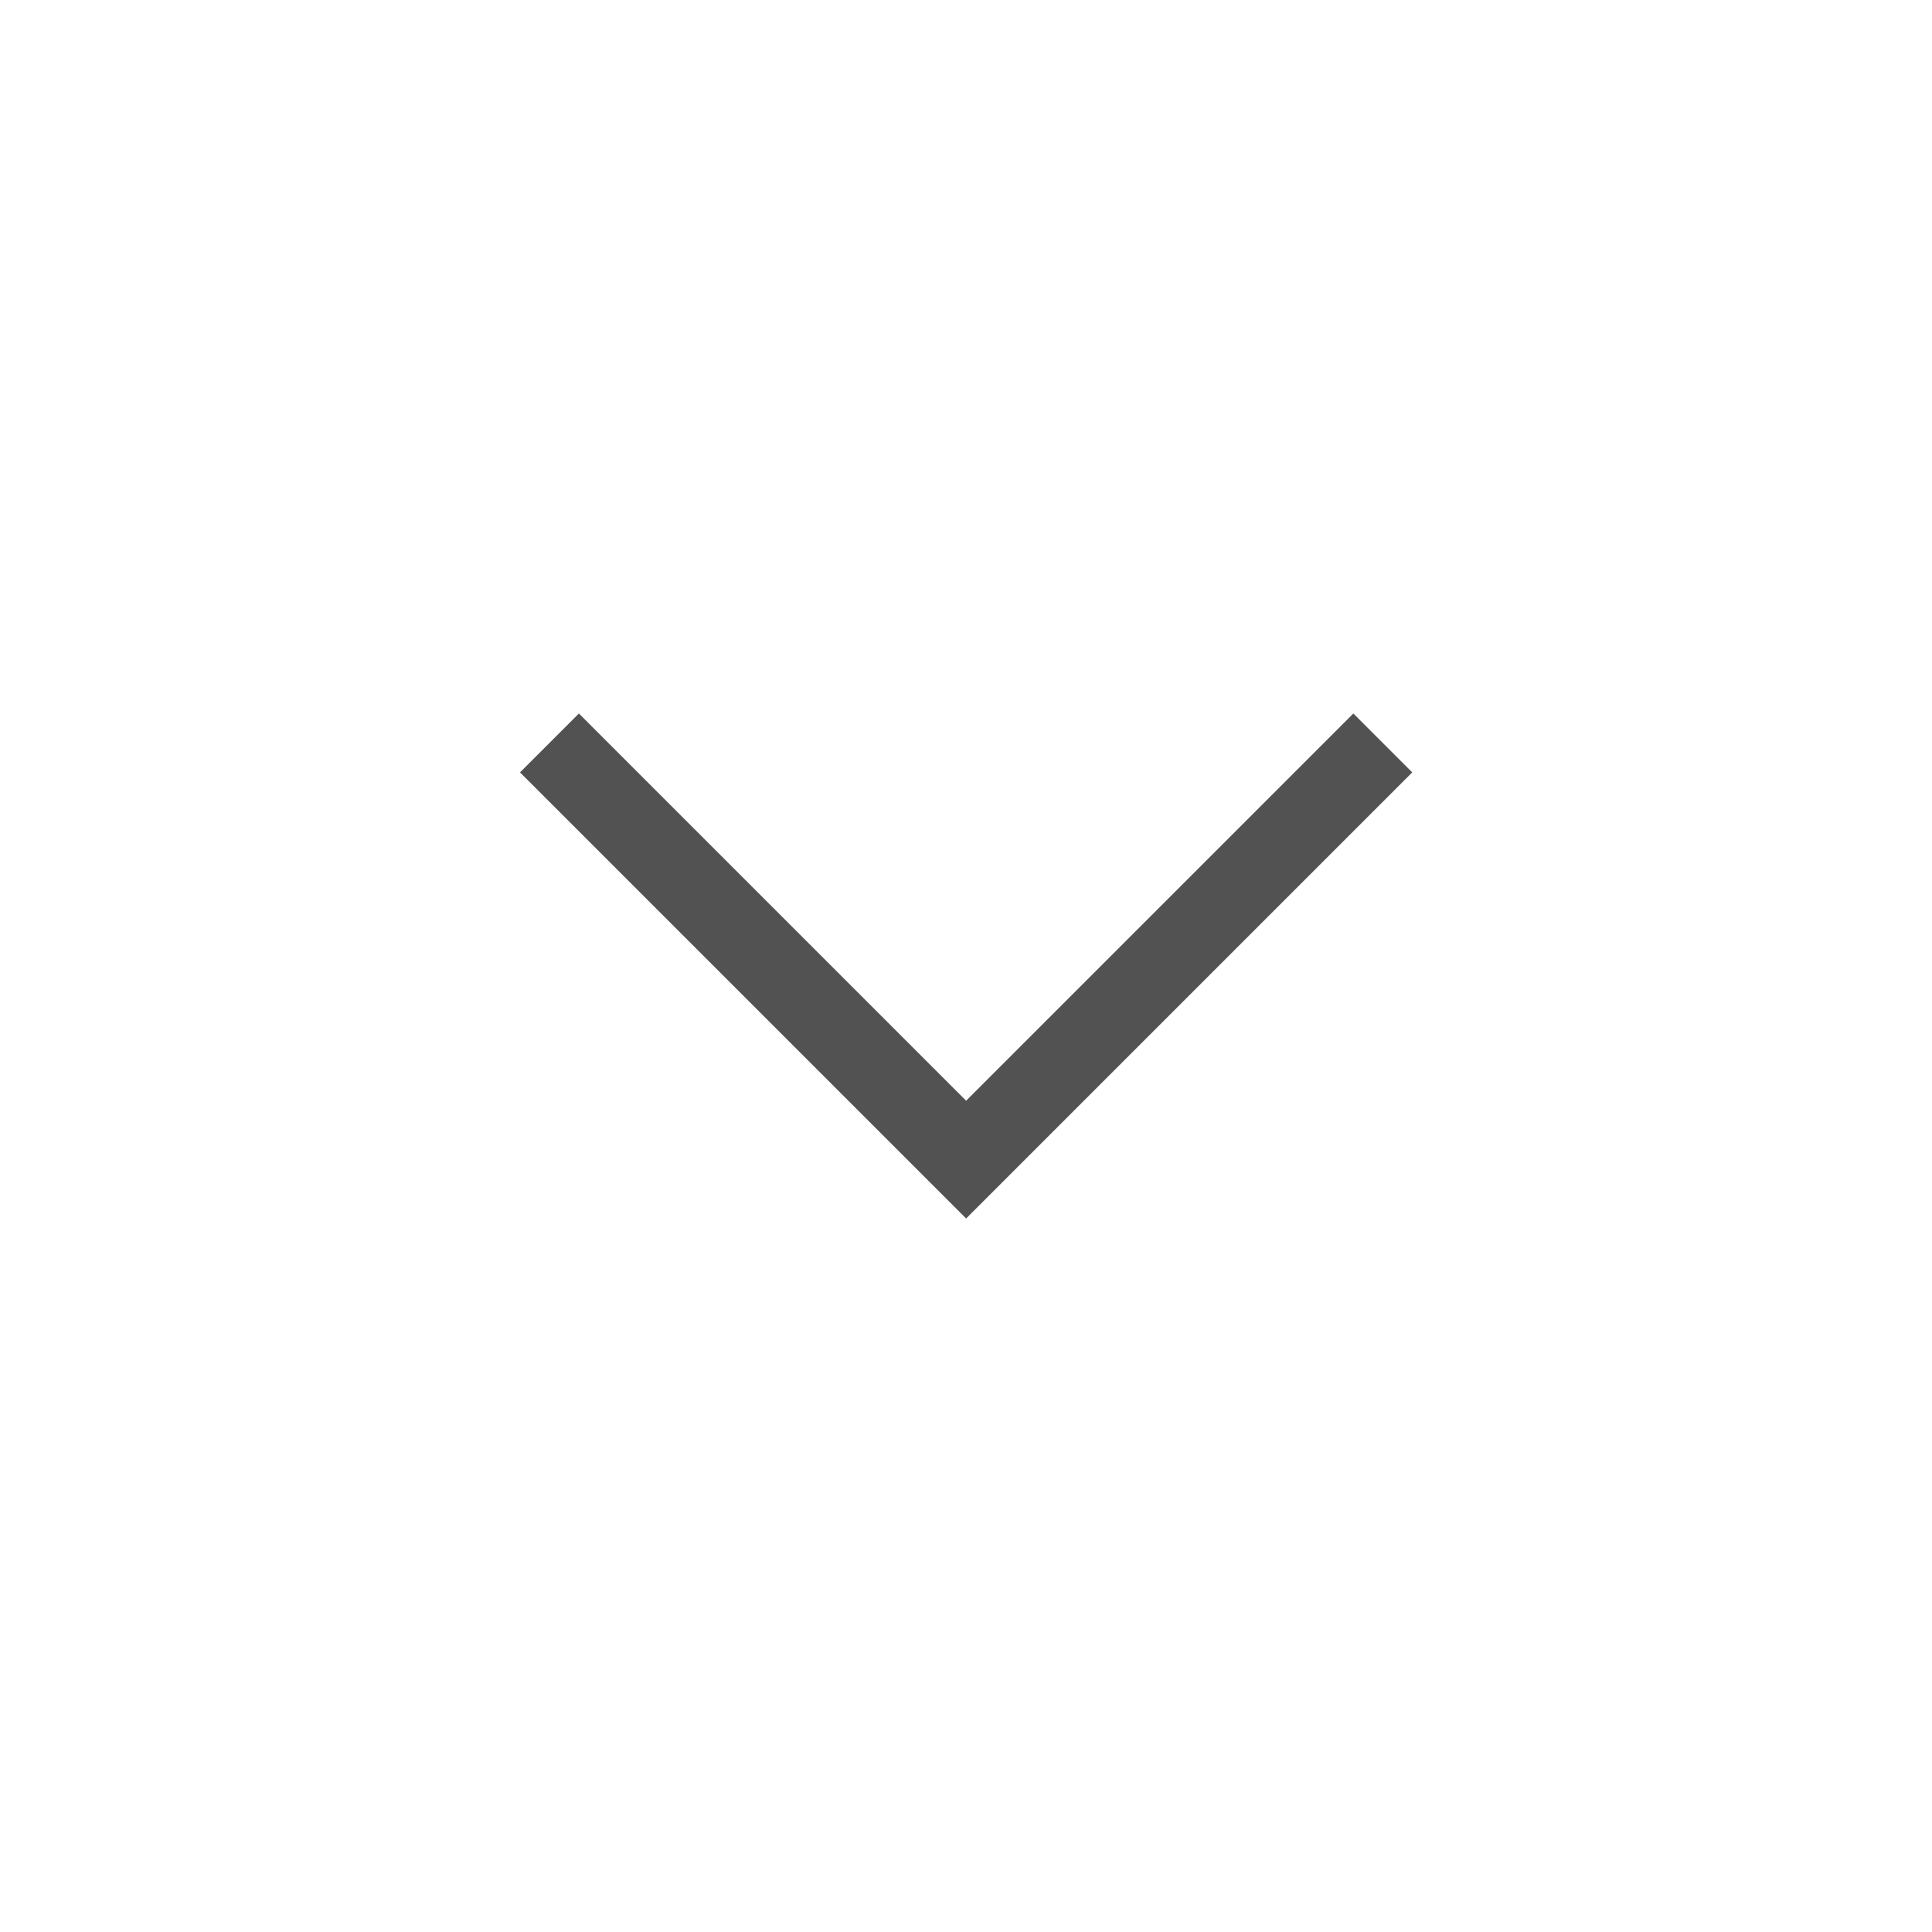
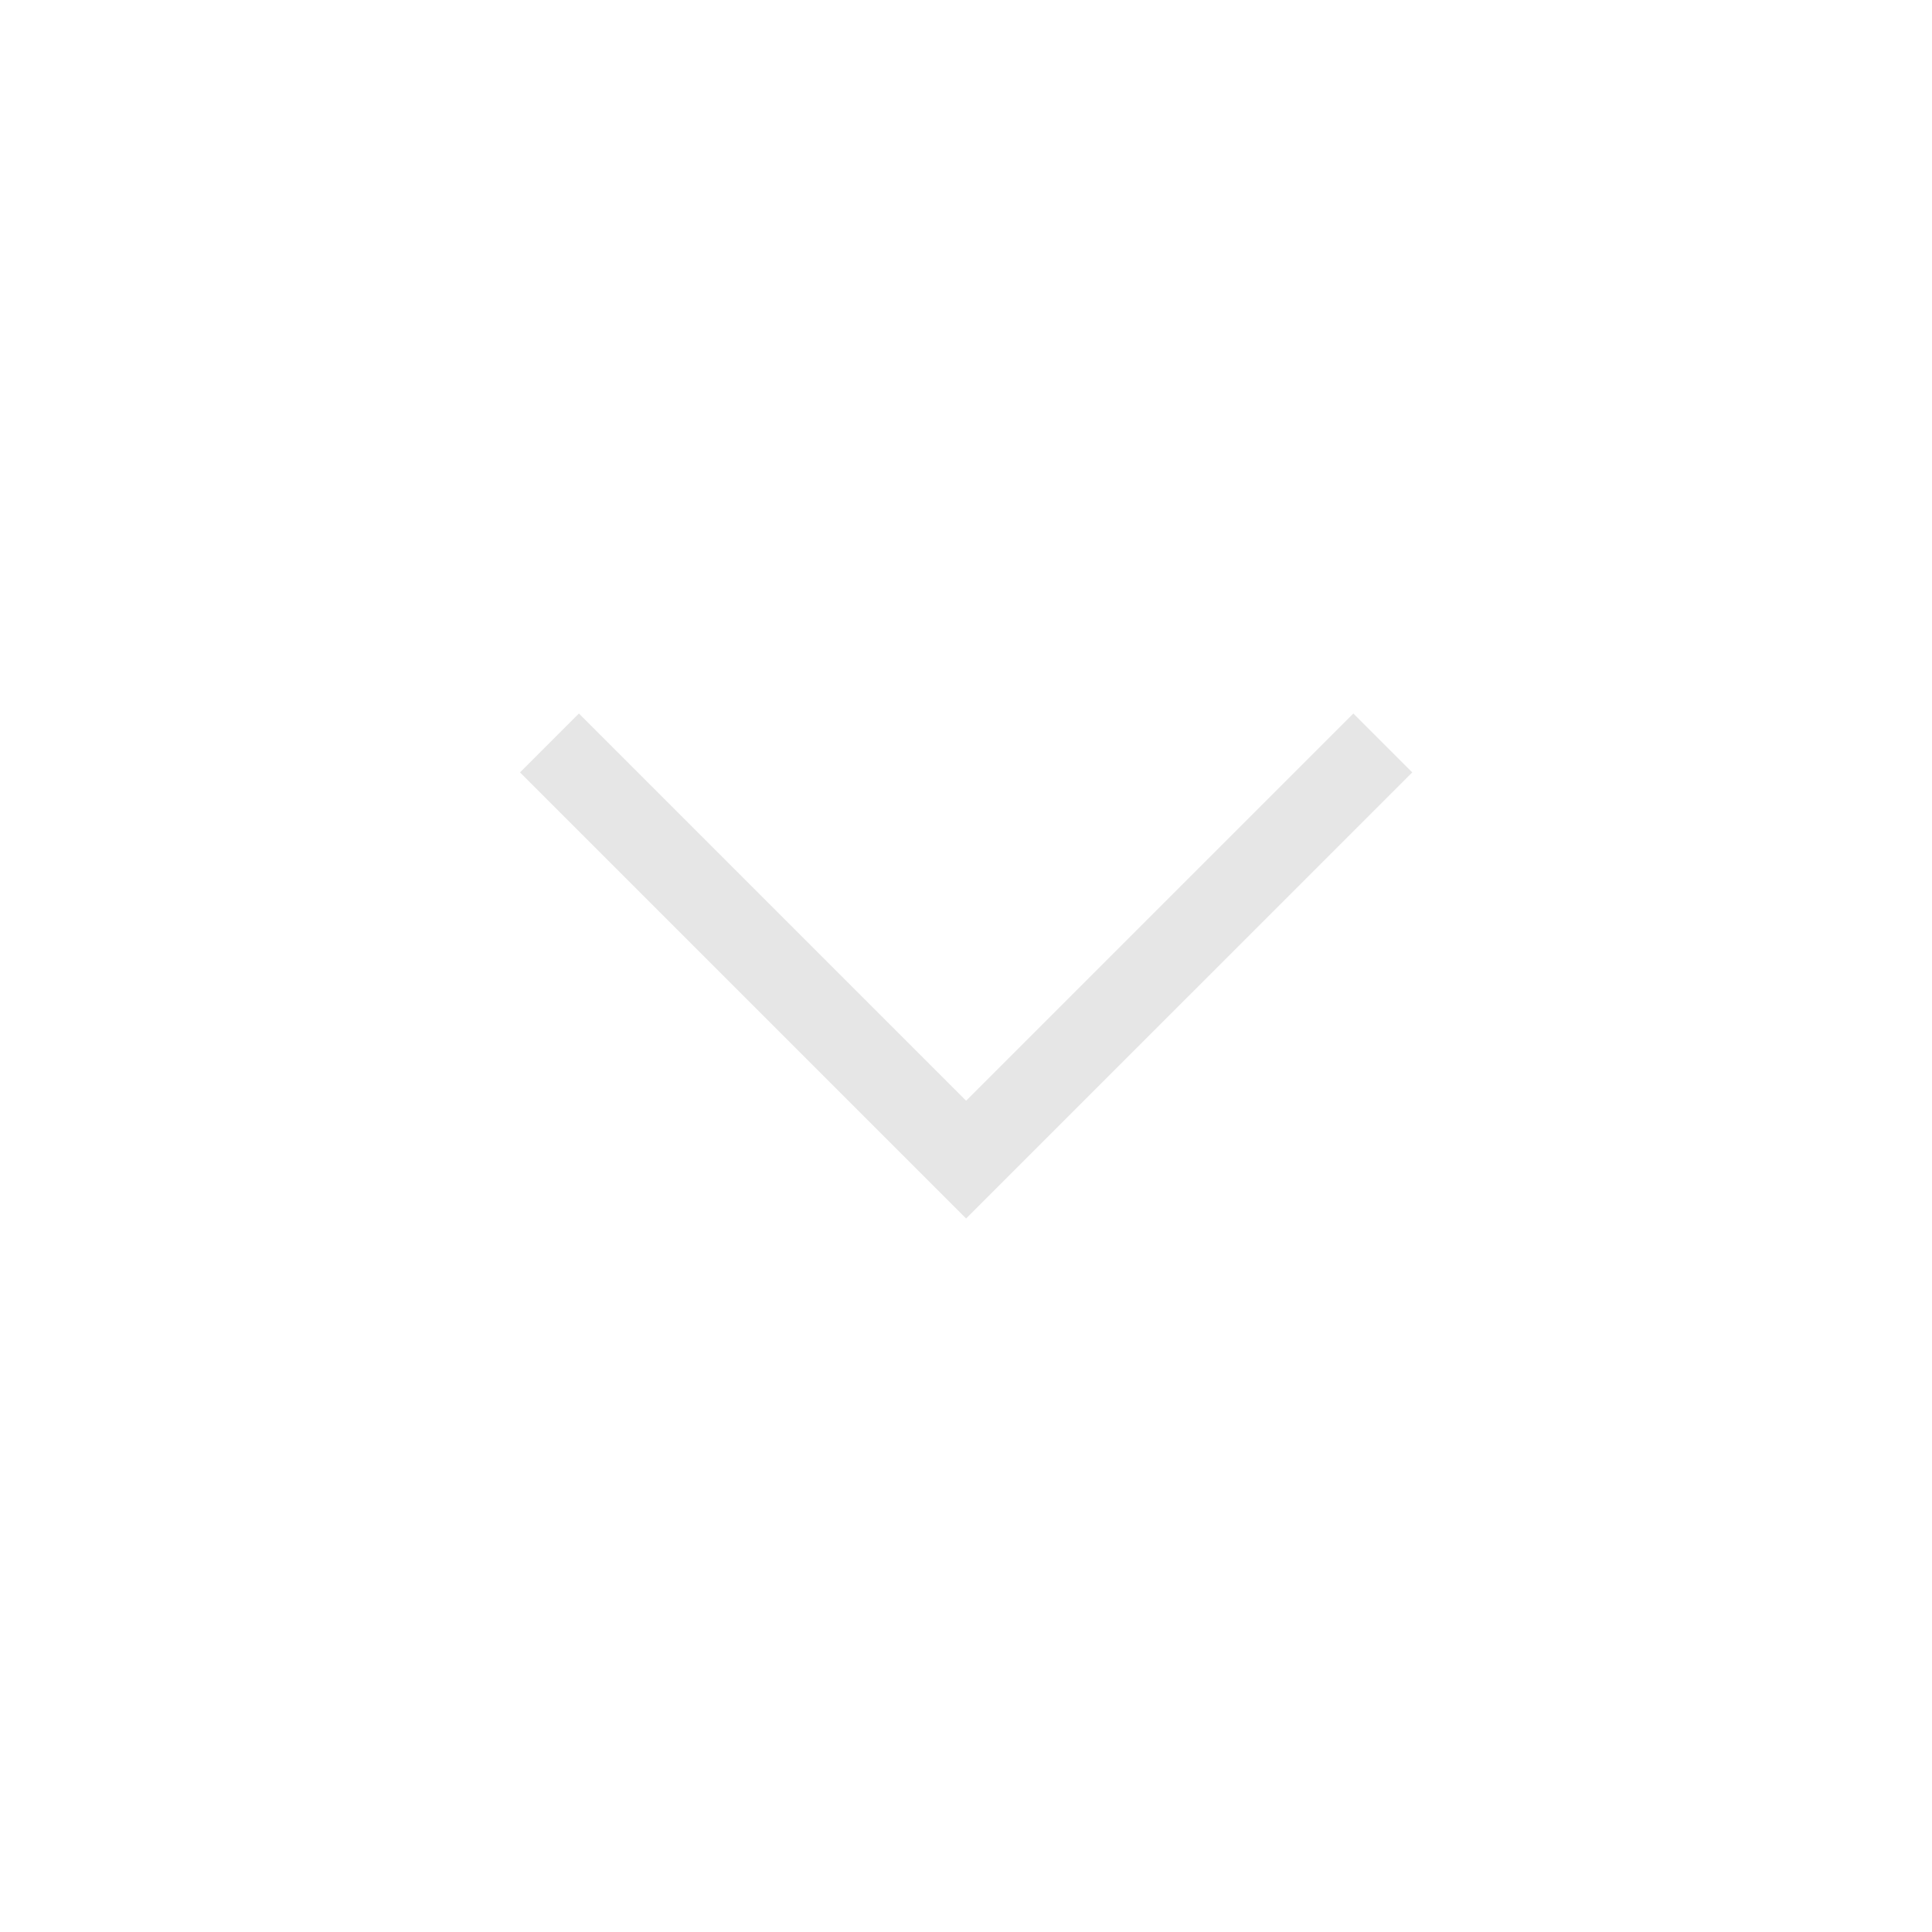
- <svg xmlns="http://www.w3.org/2000/svg" xmlns:xlink="http://www.w3.org/1999/xlink" width="30" height="30" viewBox="0 0 7.937 7.938" version="1.1" id="svg8">
+ <svg xmlns="http://www.w3.org/2000/svg" xmlns:xlink="http://www.w3.org/1999/xlink" id="svg8" version="1.1" viewBox="0 0 7.937 7.938" height="30" width="30">
  <defs id="defs2">
    <linearGradient id="linearGradient3868">
-       <stop id="stop3870" offset="0" style="stop-color:#5a5a5a;stop-opacity:1;" />
-       <stop id="stop3872" offset="1" style="stop-color:#646464;stop-opacity:1;" />
+       <stop style="stop-color:#5a5a5a;stop-opacity:1;" offset="0" id="stop3870" />
+       <stop style="stop-color:#646464;stop-opacity:1;" offset="1" id="stop3872" />
    </linearGradient>
    <linearGradient id="linearGradient3813">
-       <stop id="stop3815" offset="0" style="stop-color:#666666;stop-opacity:1;" />
-       <stop id="stop3817" offset="1" style="stop-color:#636363;stop-opacity:1;" />
+       <stop style="stop-color:#666666;stop-opacity:1;" offset="0" id="stop3815" />
+       <stop style="stop-color:#636363;stop-opacity:1;" offset="1" id="stop3817" />
    </linearGradient>
    <linearGradient id="linearGradient3787">
-       <stop id="stop3789" offset="0" style="stop-color:#e5e5df;stop-opacity:1;" />
-       <stop id="stop3791" offset="1" style="stop-color:#dadad4;stop-opacity:1;" />
+       <stop style="stop-color:#e5e5df;stop-opacity:1;" offset="0" id="stop3789" />
+       <stop style="stop-color:#dadad4;stop-opacity:1;" offset="1" id="stop3791" />
    </linearGradient>
    <linearGradient id="linearGradient3806-3-5-6">
-       <stop id="stop3808-6-9-1" offset="0" style="stop-color:#303030;stop-opacity:1;" />
-       <stop id="stop3810-4-6-3" offset="1" style="stop-color:#232323;stop-opacity:1;" />
+       <stop style="stop-color:#303030;stop-opacity:1;" offset="0" id="stop3808-6-9-1" />
+       <stop style="stop-color:#232323;stop-opacity:1;" offset="1" id="stop3810-4-6-3" />
    </linearGradient>
-     <linearGradient gradientUnits="userSpaceOnUse" y2="1032.362" x2="40" y1="1044.362" x1="40" id="linearGradient3793" xlink:href="#linearGradient3787" />
-     <linearGradient gradientTransform="matrix(1.166667,0,0,1.076923,-6.5,-80.33555)" y2="1032.362" x2="40" y1="1044.362" x1="40" gradientUnits="userSpaceOnUse" id="linearGradient3828" xlink:href="#linearGradient3787" />
-     <linearGradient y2="1032.362" x2="40" y1="1044.362" x1="40" gradientTransform="matrix(1.166667,0,0,1.076923,-35.5,-1105.698)" gradientUnits="userSpaceOnUse" id="linearGradient3835" xlink:href="#linearGradient3787-8" />
+     <linearGradient xlink:href="#linearGradient3787" id="linearGradient3793" x1="40" y1="1044.362" x2="40" y2="1032.362" gradientUnits="userSpaceOnUse" />
+     <linearGradient xlink:href="#linearGradient3787" id="linearGradient3828" gradientUnits="userSpaceOnUse" x1="40" y1="1044.362" x2="40" y2="1032.362" gradientTransform="matrix(1.166667,0,0,1.076923,-6.5,-80.33555)" />
+     <linearGradient xlink:href="#linearGradient3787-8" id="linearGradient3835" gradientUnits="userSpaceOnUse" gradientTransform="matrix(1.166667,0,0,1.076923,-35.5,-1105.698)" x1="40" y1="1044.362" x2="40" y2="1032.362" />
    <linearGradient id="linearGradient3787-8">
-       <stop id="stop3789-2" offset="0" style="stop-color:#f5f5ee;stop-opacity:1;" />
-       <stop id="stop3791-6" offset="1" style="stop-color:#e6e6df;stop-opacity:1;" />
+       <stop style="stop-color:#f5f5ee;stop-opacity:1;" offset="0" id="stop3789-2" />
+       <stop style="stop-color:#e6e6df;stop-opacity:1;" offset="1" id="stop3791-6" />
    </linearGradient>
    <linearGradient id="linearGradient3787-7">
-       <stop id="stop3789-3" offset="0" style="stop-color:#f5f5ee;stop-opacity:1;" />
-       <stop id="stop3791-3" offset="1" style="stop-color:#e6e6e0;stop-opacity:1;" />
+       <stop style="stop-color:#f5f5ee;stop-opacity:1;" offset="0" id="stop3789-3" />
+       <stop style="stop-color:#e6e6e0;stop-opacity:1;" offset="1" id="stop3791-3" />
    </linearGradient>
-     <linearGradient gradientUnits="userSpaceOnUse" y2="8.25" x2="11" y1="15.75" x1="11" id="linearGradient3807" xlink:href="#linearGradient3787" />
-     <linearGradient gradientUnits="userSpaceOnUse" y2="8.8" x2="29.5" y1="15.2" x1="29.5" id="linearGradient3819" xlink:href="#linearGradient3813" />
-     <linearGradient gradientUnits="userSpaceOnUse" y2="15.889" x2="10" y1="7" x1="10" id="linearGradient3807-1" xlink:href="#linearGradient4231" />
+     <linearGradient xlink:href="#linearGradient3787" id="linearGradient3807" x1="11" y1="15.75" x2="11" y2="8.25" gradientUnits="userSpaceOnUse" />
+     <linearGradient xlink:href="#linearGradient3813" id="linearGradient3819" x1="29.5" y1="15.2" x2="29.5" y2="8.8" gradientUnits="userSpaceOnUse" />
+     <linearGradient xlink:href="#linearGradient4231" id="linearGradient3807-1" x1="10" y1="7" x2="10" y2="15.889" gradientUnits="userSpaceOnUse" />
    <linearGradient id="linearGradient4231">
-       <stop style="stop-color:#e7e7e1;stop-opacity:1;" offset="0" id="stop4233" />
-       <stop style="stop-color:#dadad3;stop-opacity:1;" offset="1" id="stop4239" />
+       <stop id="stop4233" offset="0" style="stop-color:#e7e7e1;stop-opacity:1;" />
+       <stop id="stop4239" offset="1" style="stop-color:#dadad3;stop-opacity:1;" />
    </linearGradient>
-     <linearGradient gradientUnits="userSpaceOnUse" y2="7" x2="10" y1="15.889" x1="10" id="linearGradient3807-1-1" xlink:href="#linearGradient4231-1" />
+     <linearGradient xlink:href="#linearGradient4231-1" id="linearGradient3807-1-1" x1="10" y1="15.889" x2="10" y2="7" gradientUnits="userSpaceOnUse" />
    <linearGradient id="linearGradient4231-1">
-       <stop style="stop-color:#e5e5de;stop-opacity:1;" offset="0" id="stop4233-6" />
-       <stop style="stop-color:#dadad3;stop-opacity:1;" offset="1" id="stop4239-7" />
+       <stop id="stop4233-6" offset="0" style="stop-color:#e5e5de;stop-opacity:1;" />
+       <stop id="stop4239-7" offset="1" style="stop-color:#dadad3;stop-opacity:1;" />
    </linearGradient>
    <linearGradient id="linearGradient4363">
-       <stop id="stop4365" offset="0" style="stop-color:#979791;stop-opacity:1;" />
-       <stop id="stop4367" offset="1" style="stop-color:#dadad4;stop-opacity:0;" />
+       <stop style="stop-color:#979791;stop-opacity:1;" offset="0" id="stop4365" />
+       <stop style="stop-color:#dadad4;stop-opacity:0;" offset="1" id="stop4367" />
    </linearGradient>
    <linearGradient id="linearGradient4363-7">
-       <stop id="stop4365-9" offset="0" style="stop-color:#f5f5ef;stop-opacity:1;" />
-       <stop id="stop4367-8" offset="1" style="stop-color:#dadad4;stop-opacity:0;" />
+       <stop style="stop-color:#f5f5ef;stop-opacity:1;" offset="0" id="stop4365-9" />
+       <stop style="stop-color:#dadad4;stop-opacity:0;" offset="1" id="stop4367-8" />
    </linearGradient>
-     <linearGradient y2="58" x2="248.632" y1="79" x1="248.632" gradientTransform="matrix(1.1875,0,0,1,-41.25,0)" gradientUnits="userSpaceOnUse" id="linearGradient4361" xlink:href="#linearGradient4231-7" />
+     <linearGradient xlink:href="#linearGradient4231-7" id="linearGradient4361" gradientUnits="userSpaceOnUse" gradientTransform="matrix(1.1875,0,0,1,-41.25,0)" x1="248.632" y1="79" x2="248.632" y2="58" />
    <linearGradient id="linearGradient4231-7">
-       <stop style="stop-color:#e6e6df;stop-opacity:1;" offset="0" id="stop4233-4" />
-       <stop style="stop-color:#d1d1ca;stop-opacity:1;" offset="1" id="stop4239-8" />
+       <stop id="stop4233-4" offset="0" style="stop-color:#e6e6df;stop-opacity:1;" />
+       <stop id="stop4239-8" offset="1" style="stop-color:#d1d1ca;stop-opacity:1;" />
    </linearGradient>
-     <linearGradient y2="58" x2="248.632" y1="79" x1="248.632" gradientTransform="matrix(1.1875,0,0,1,-262.25,-55.99998)" gradientUnits="userSpaceOnUse" id="linearGradient3127" xlink:href="#linearGradient4231-7" />
-     <linearGradient y2="58" x2="248.632" y1="79" x1="248.632" gradientTransform="matrix(1.1875,0,0,1,-249.25,-54.99998)" gradientUnits="userSpaceOnUse" id="linearGradient3159" xlink:href="#linearGradient4231-7" />
+     <linearGradient xlink:href="#linearGradient4231-7" id="linearGradient3127" gradientUnits="userSpaceOnUse" gradientTransform="matrix(1.1875,0,0,1,-262.25,-55.99998)" x1="248.632" y1="79" x2="248.632" y2="58" />
+     <linearGradient xlink:href="#linearGradient4231-7" id="linearGradient3159" gradientUnits="userSpaceOnUse" gradientTransform="matrix(1.1875,0,0,1,-249.25,-54.99998)" x1="248.632" y1="79" x2="248.632" y2="58" />
  </defs>
-   <g id="layer1" transform="translate(0,-289.0625)">
-     <g id="4" transform="matrix(0.2645833,0,0,0.2645833,11.89587,2.95642)" />
-     <rect style="opacity:0;fill:#000000;fill-opacity:1;stroke:none;stroke-width:0.125;stroke-linejoin:miter;stroke-miterlimit:4;stroke-dasharray:none;stroke-opacity:1;paint-order:markers stroke fill" id="rect1577-8" width="4.233" height="4.233" x="-5.398" y="291.742" ry="4.4795979e-06" />
-     <g id="4-7" transform="matrix(0.2645833,0,0,0.2645833,5.935576,3.503888)" />
-     <rect style="opacity:0;fill:#000000;fill-opacity:1;stroke:none;stroke-width:0.125;stroke-linejoin:miter;stroke-miterlimit:4;stroke-dasharray:none;stroke-opacity:1;paint-order:markers stroke fill" id="rect1573-3" width="4.233" height="4.233" x="-7.515" y="292.007" ry="4.4795979e-06" />
-     <path dominant-baseline="auto" d="M 3.969,294.069 5.802,292.236 5.56,291.994 3.969,293.585 2.378,291.994 2.136,292.236 Z" id="path1093" style="color:#000000;dominant-baseline:auto;solid-color:#000000;fill:#525252;fill-opacity:1;stroke-width:0.385;color-rendering:auto;image-rendering:auto;shape-rendering:auto" />
+   <g transform="translate(0,-289.0625)" id="layer1">
+     <g transform="matrix(0.2645833,0,0,0.2645833,11.89587,2.95642)" id="4" />
+     <rect ry="4.4795979e-06" y="291.742" x="-5.398" height="4.233" width="4.233" id="rect1577-8" style="opacity:0;fill:#000000;fill-opacity:1;stroke:none;stroke-width:0.125;stroke-linejoin:miter;stroke-miterlimit:4;stroke-dasharray:none;stroke-opacity:1;paint-order:markers stroke fill" />
+     <g transform="matrix(0.2645833,0,0,0.2645833,5.935576,3.503888)" id="4-7" />
+     <rect ry="4.4795979e-06" y="292.007" x="-7.515" height="4.233" width="4.233" id="rect1573-3" style="opacity:0;fill:#000000;fill-opacity:1;stroke:none;stroke-width:0.125;stroke-linejoin:miter;stroke-miterlimit:4;stroke-dasharray:none;stroke-opacity:1;paint-order:markers stroke fill" />
+     <path style="color:#000000;dominant-baseline:auto;solid-color:#000000;fill:#e6e6e6;fill-opacity:1;stroke-width:0.385;color-rendering:auto;image-rendering:auto;shape-rendering:auto" id="path1093" d="M 3.969,294.069 5.802,292.236 5.56,291.994 3.969,293.585 2.378,291.994 2.136,292.236 Z" dominant-baseline="auto" />
  </g>
</svg>
